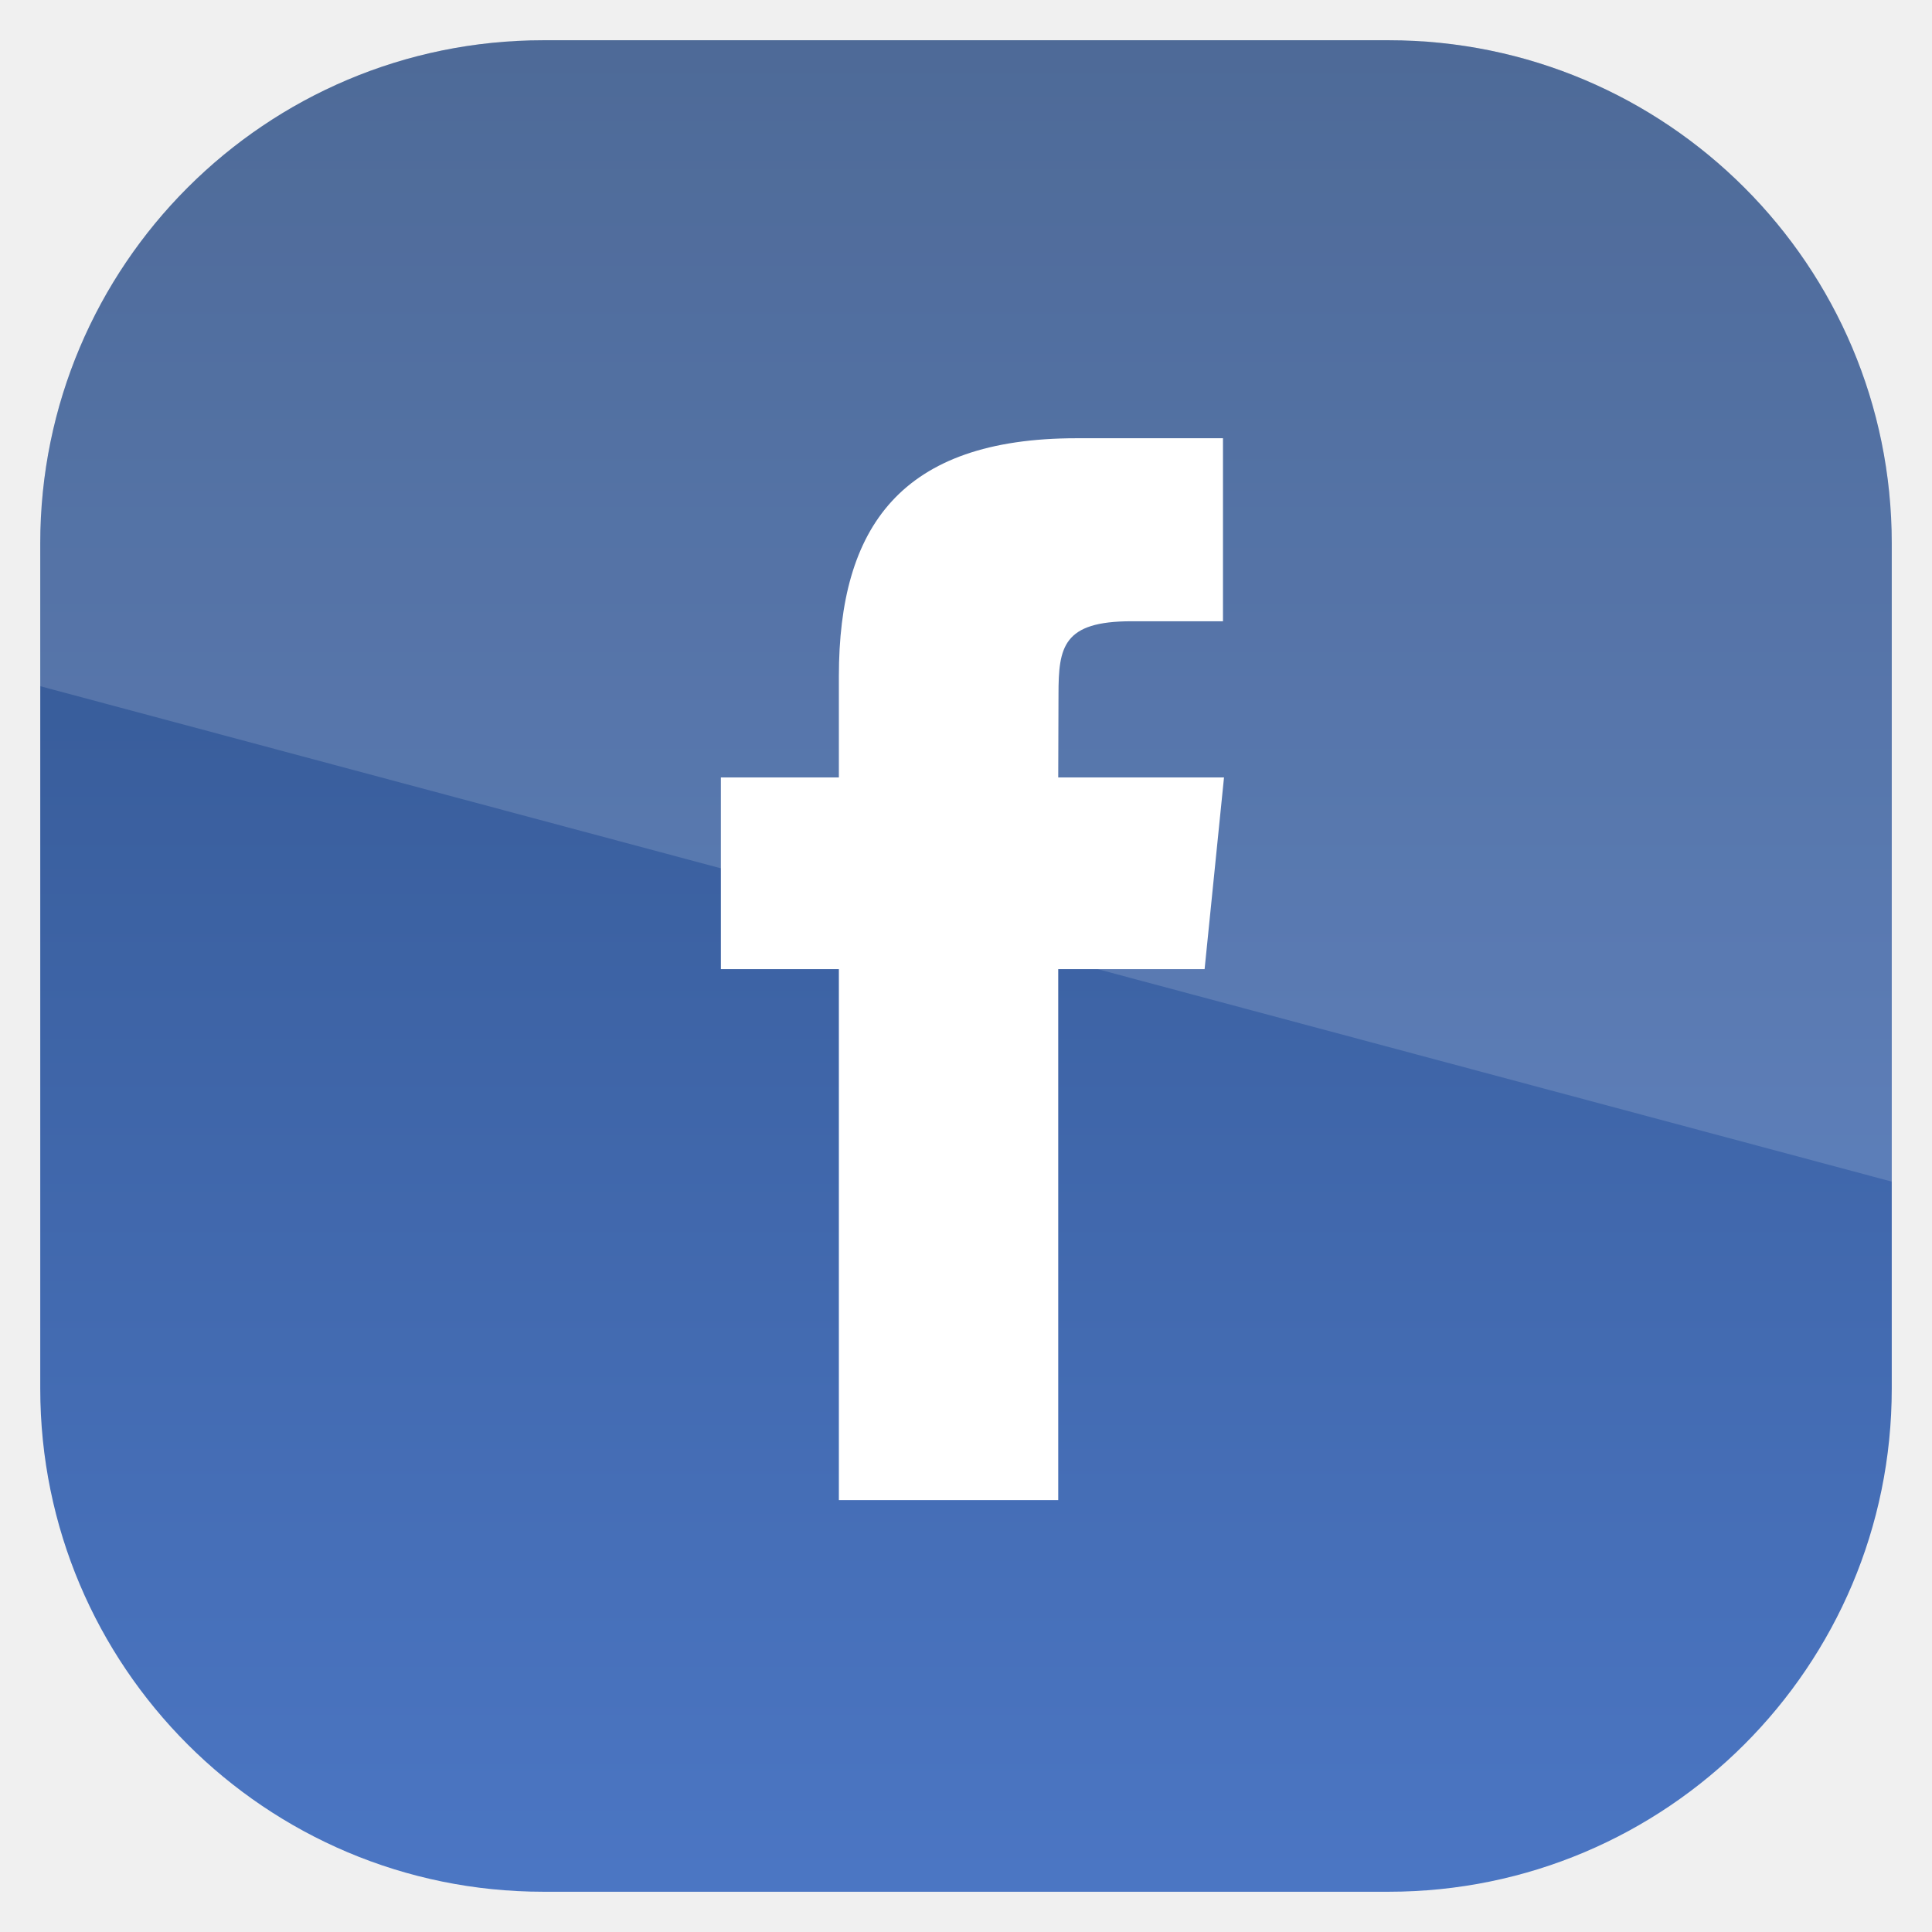
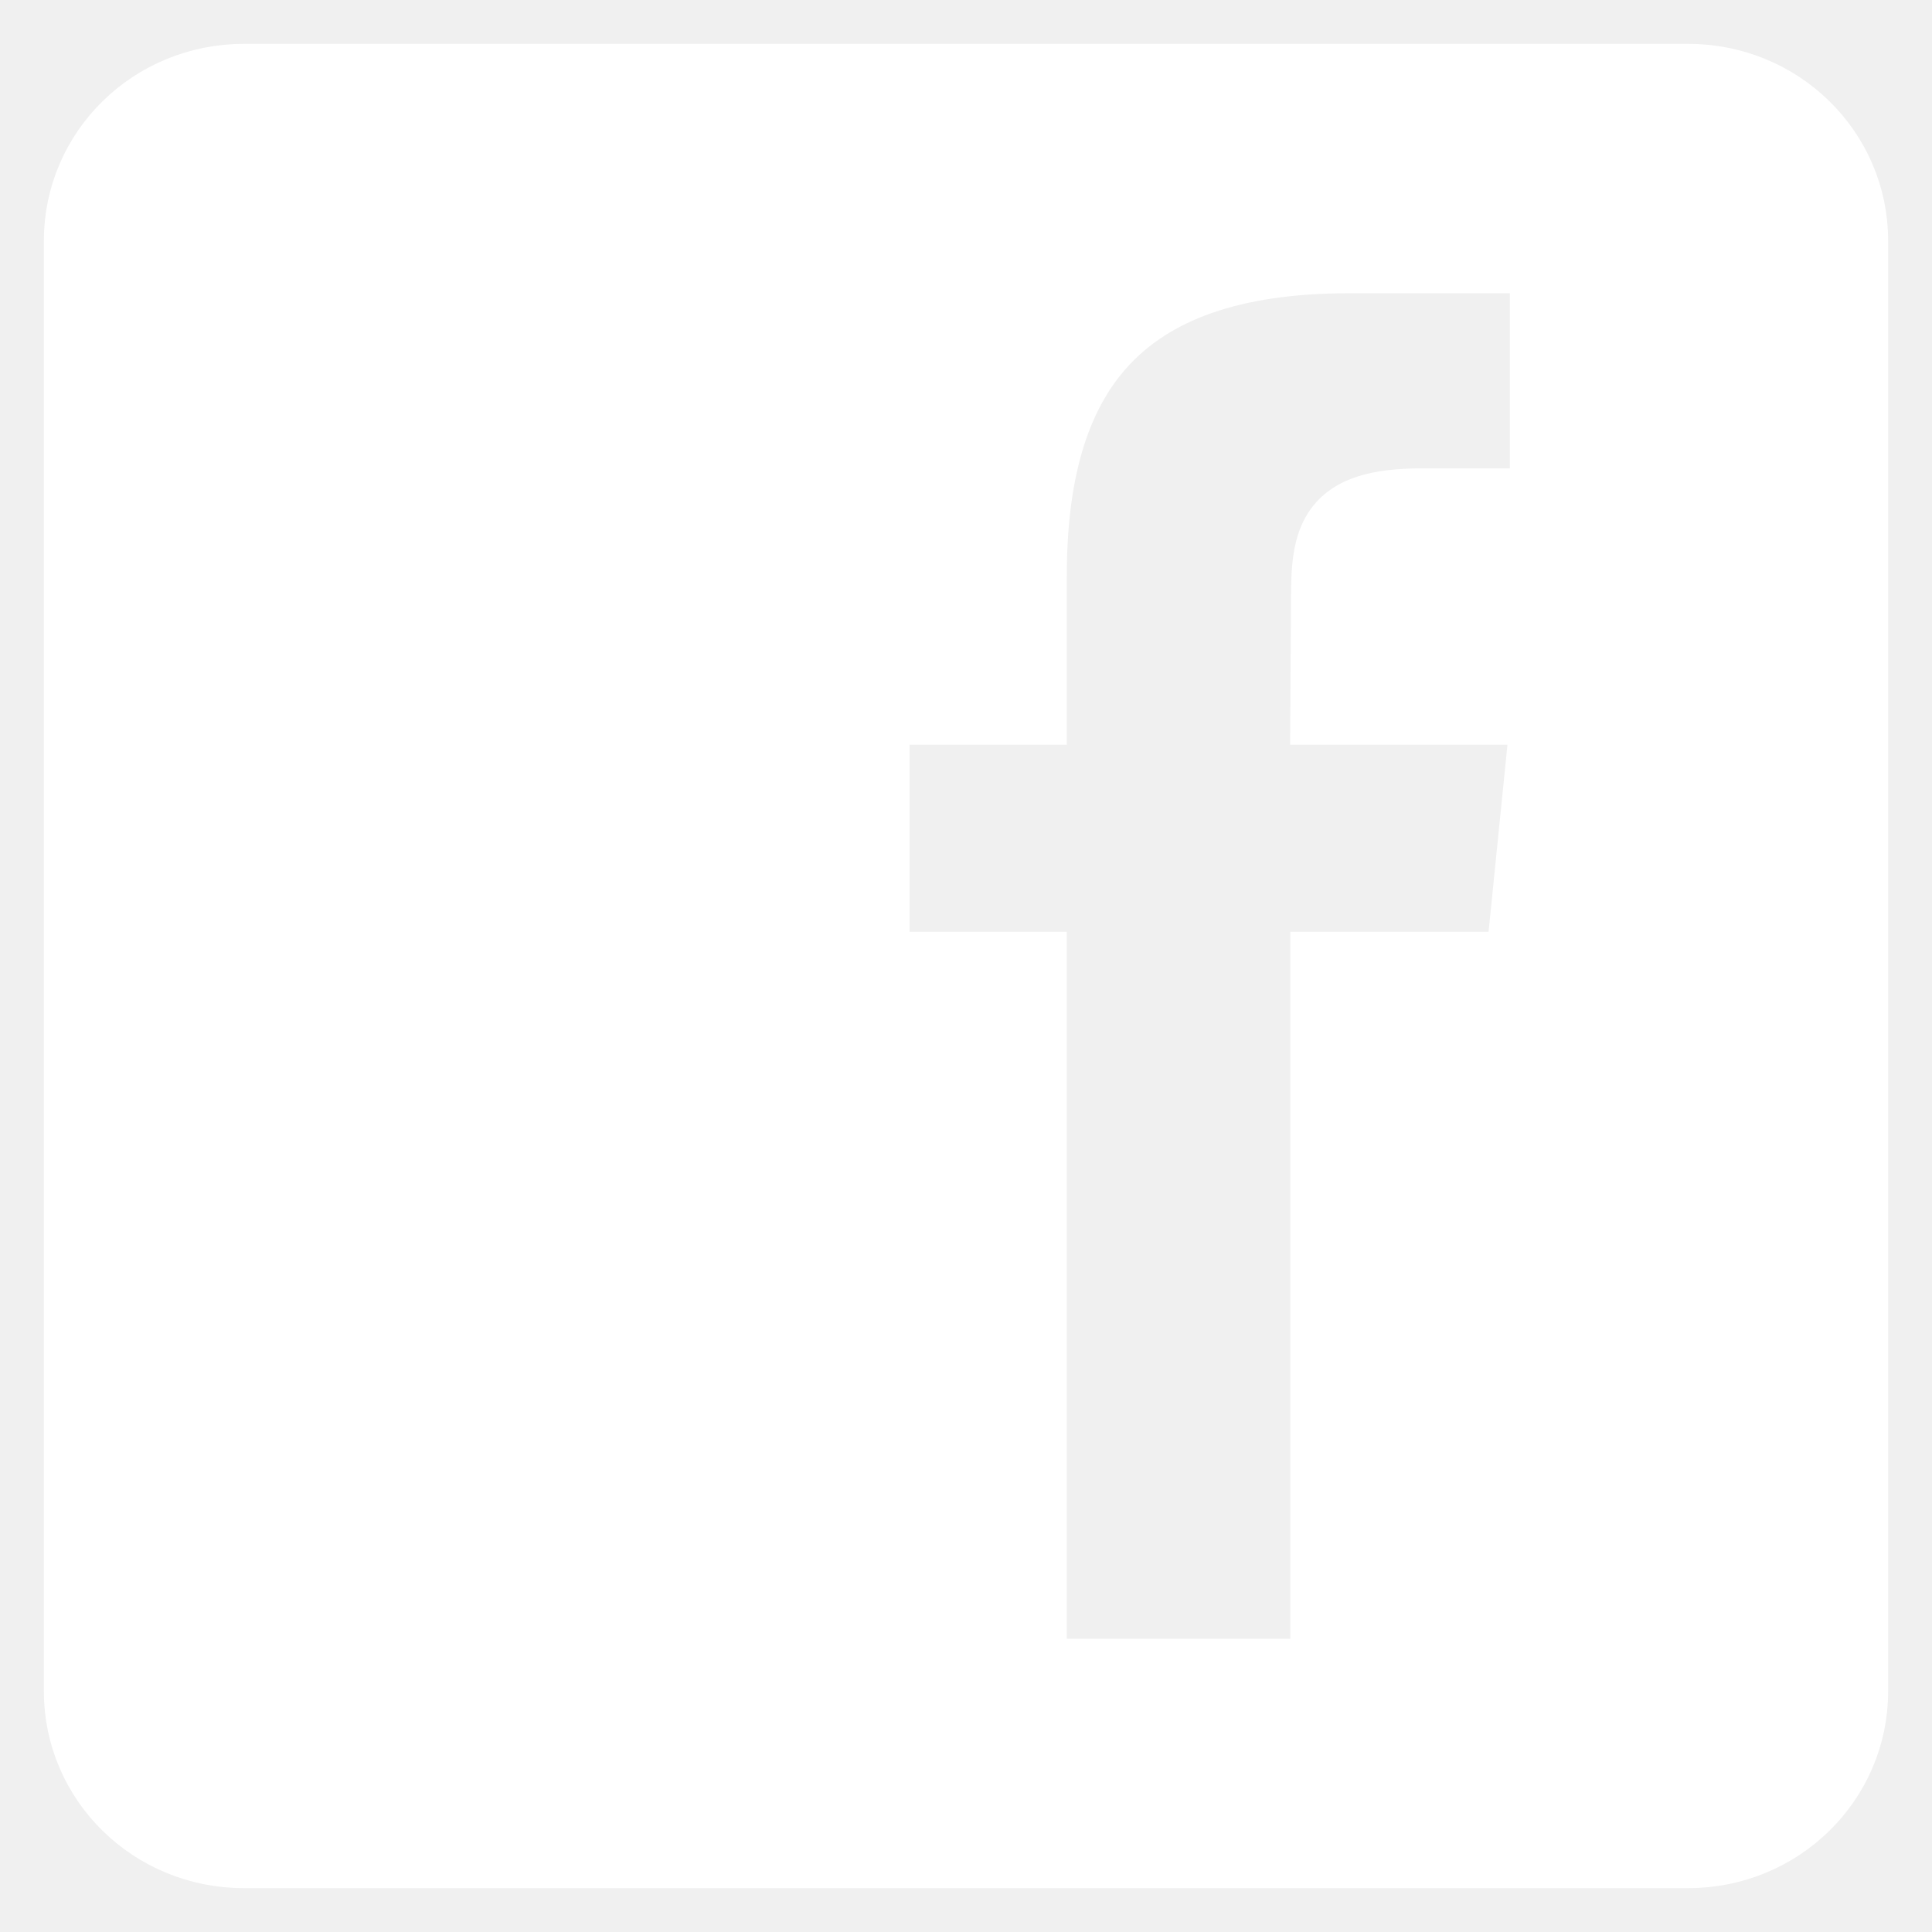
- <svg xmlns="http://www.w3.org/2000/svg" id="svg11037" height="96" width="96" version="1.1">
+ <svg xmlns="http://www.w3.org/2000/svg" xmlns:xlink="http://www.w3.org/1999/xlink" id="svg11037" height="96" width="96" version="1.1">
  <defs id="defs11039">
-     <linearGradient id="linearGradient11642" y2="1046.1" gradientUnits="userSpaceOnUse" y1="962.62" gradientTransform="matrix(1.15 0 0 1.15 -7.1999 -150.65)" x2="48" x1="48">
+     <linearGradient id="linearGradient11642" y2="1046.1" gradientUnits="userSpaceOnUse" y1="962.62" gradientTransform="matrix(1.15,0,0,1.15,-7.1999,-150.65)" x2="48" x1="48">
      <stop id="stop3702-1-3" style="stop-color:#2e4f84" offset="0" />
      <stop id="stop3704-8-8" style="stop-color:#4c77c5" offset="1" />
    </linearGradient>
    <clipPath id="clipPath3009" clipPathUnits="userSpaceOnUse">
      <path id="path3011" style="opacity:.15;fill:#fff" d="m-2 956.36h-96v33.562l96 25.687v-59.25z" />
    </clipPath>
+     <linearGradient xlink:href="#linearGradient11642" id="linearGradient2994" gradientUnits="userSpaceOnUse" gradientTransform="matrix(1.15,0,0,1.15,-7.1999,-1107.01)" x1="48" y1="962.62" x2="48" y2="1046.1" />
  </defs>
-   <g id="layer1" transform="translate(0 -956.36)">
-     <rect id="rect3867" style="fill:url(#linearGradient11642)" rx="25" ry="25" height="92" width="92" y="958.36" x="2" />
-     <path id="path3835" d="m52.583 1030.9h-10.9v-26.385h-5.863v-9.524h5.863v-5.027c0-7.417 3.074-11.828 11.812-11.828h7.274v9.094h-4.547c-3.402 0-3.626 1.27-3.626 3.642l-0.013 4.119h8.237l-0.964 9.524h-7.273v26.385z" style="fill:#fff" />
-     <rect id="rect3003" style="opacity:.15;fill:#fff" transform="translate(98 3.8281e-7)" clip-path="url(#clipPath3009)" rx="25" ry="25" height="92" width="92" y="958.36" x="-96" />
-   </g>
+   <path style="fill:#ffffff;fill-opacity:1;fill-rule:nonzero;stroke:#ffffff;stroke-width:3.393;stroke-miterlimit:4;stroke-opacity:1;stroke-dasharray:none" d="M 12.125 3.875 C 7.555 3.875 3.875 7.486 3.875 11.969 L 3.875 84.031 C 3.875 88.514 7.555 92.125 12.125 92.125 L 83.875 92.125 C 88.445 92.125 92.125 88.514 92.125 84.031 L 92.125 11.969 C 92.125 7.486 88.445 3.875 83.875 3.875 L 12.125 3.875 z M 67.031 12.875 L 76.719 12.875 L 76.719 24.969 L 70.656 24.969 C 66.127 24.969 65.844 26.686 65.844 29.844 L 65.812 35.312 L 76.781 35.312 L 75.5 48 L 65.812 48 L 65.812 83.125 L 51.312 83.125 L 51.312 48 L 43.5 48 L 43.5 35.312 L 51.312 35.312 L 51.312 28.625 C 51.312 18.749 55.397 12.875 67.031 12.875 z " id="rect2988" />
</svg>
